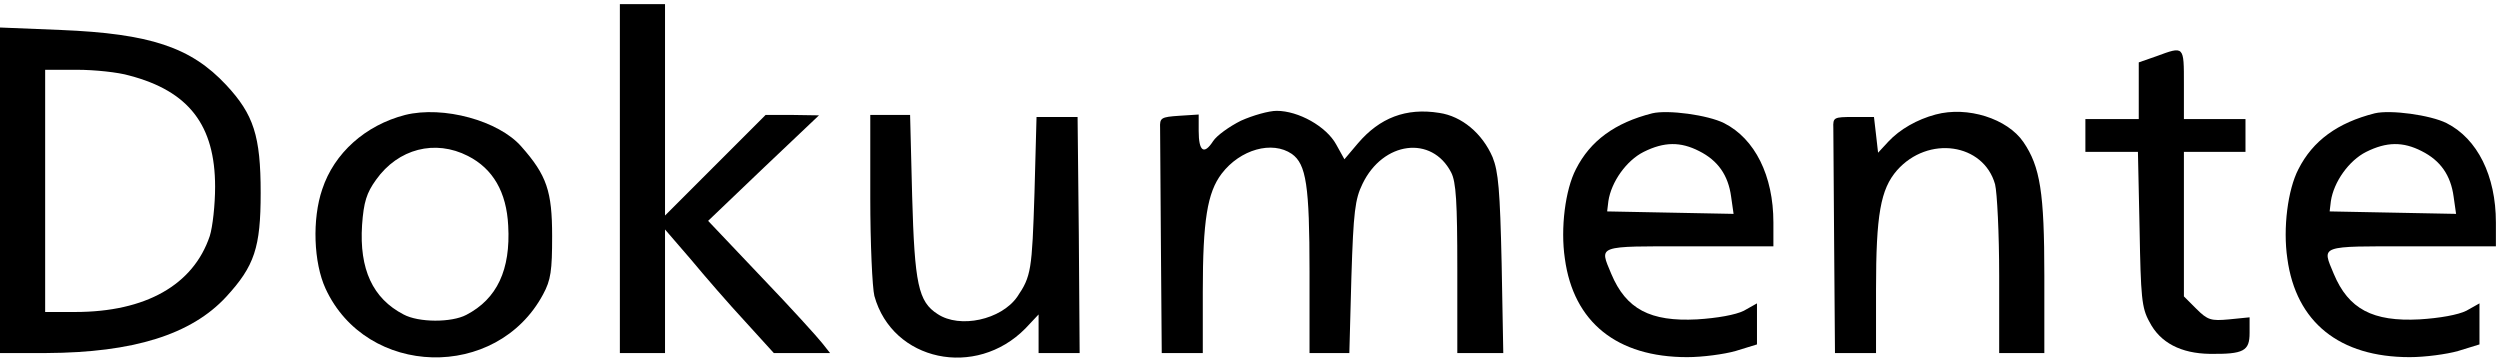
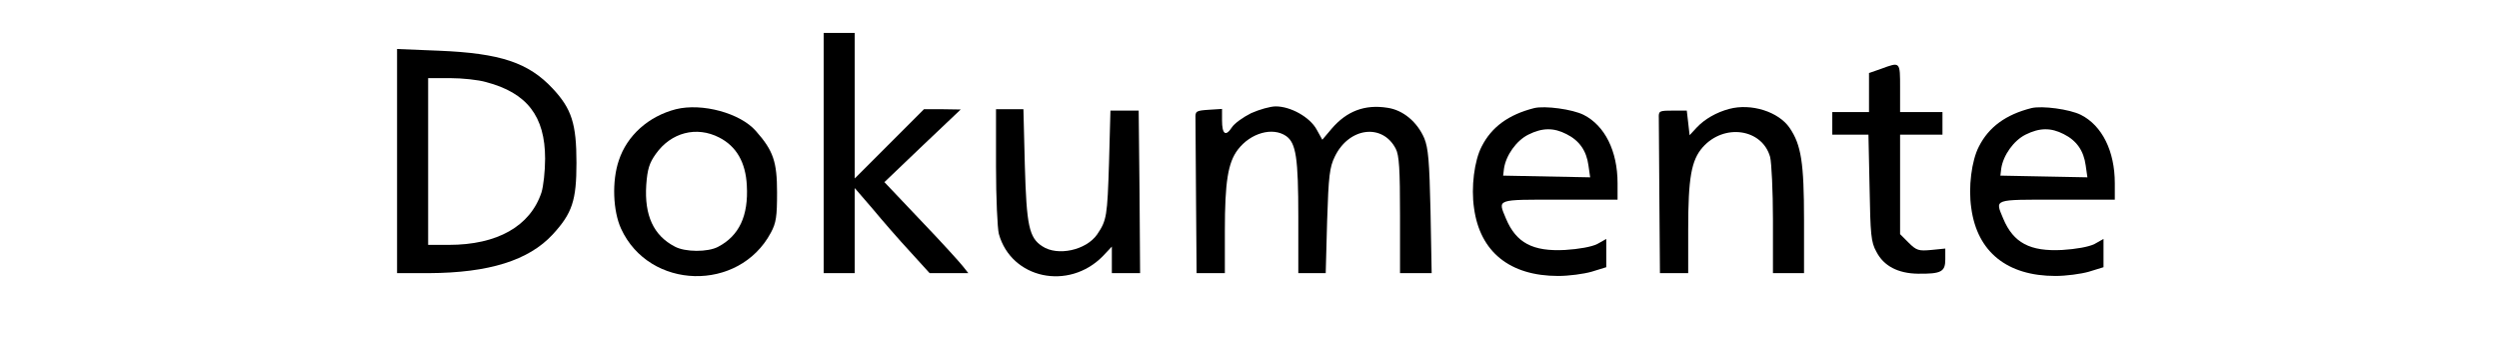
- <svg xmlns="http://www.w3.org/2000/svg" version="1.0" width="609pt" height="87pt" viewBox="0 0 609 87" preserveAspectRatio="xMidYMid meet">
-   <g transform="translate(0,87) scale(0.1,-0.1)" fill="#000000" stroke="none">
+ <svg xmlns="http://www.w3.org/2000/svg" version="1.0" width="781pt" height="111pt" viewBox="0 0 797.519 125.714" preserveAspectRatio="xMidYMid meet">
+   <g transform="matrix(0.1, 0, 0, -0.1, 97.03676, 97.64071)" fill="#000000" stroke="none">
    <path d="M1510 435 l0 -425 55 0 55 0 0 151 0 150 63 -73 c34 -41 93 -109 132 -151 l70 -77 68 0 69 0 -19 24 c-10 13 -76 86 -148 161 l-130 137 135 129 135 128 -65 1 -65 0 -122 -122 -123 -123 0 258 0 257 -55 0 -55 0 0 -425z" />
    <path d="M0 407 l0 -397 113 0 c212 1 353 45 438 137 69 75 84 120 84 253 0 139 -17 191 -84 263 -86 92 -185 125 -403 134 l-148 6 0 -396z m315 279 c145 -38 209 -121 209 -271 0 -44 -6 -98 -13 -120 -40 -119 -156 -185 -328 -185 l-73 0 0 295 0 295 78 0 c42 0 100 -6 127 -14z" />
    <path d="M5253 733 l-43 -15 0 -69 0 -69 -65 0 -65 0 0 -40 0 -40 64 0 64 0 4 -187 c3 -167 5 -193 24 -227 26 -51 77 -77 147 -78 83 -1 97 7 97 51 l0 38 -50 -5 c-44 -4 -52 -2 -80 26 l-30 30 0 176 0 176 75 0 75 0 0 40 0 40 -75 0 -75 0 0 85 c0 94 1 93 -67 68z" />
    <path d="M987 590 c-97 -25 -173 -93 -202 -181 -25 -73 -21 -179 8 -242 100 -217 417 -225 530 -14 19 35 22 58 22 142 0 109 -13 148 -75 218 -55 63 -190 100 -283 77z m153 -100 c61 -31 94 -88 98 -170 6 -107 -27 -178 -102 -217 -36 -19 -116 -19 -153 1 -75 39 -108 110 -101 218 4 56 11 78 34 110 54 76 144 99 224 58z" />
    <path d="M3023 576 c-28 -14 -59 -36 -68 -50 -22 -34 -35 -25 -35 25 l0 40 -47 -3 c-45 -3 -48 -5 -47 -30 0 -16 1 -145 2 -288 l2 -260 50 0 50 0 0 149 c0 174 11 242 46 288 45 59 123 81 171 48 35 -25 43 -77 43 -287 l0 -198 49 0 48 0 5 185 c5 160 9 190 27 227 50 104 169 119 216 28 12 -23 15 -72 15 -235 l0 -205 56 0 56 0 -4 218 c-4 179 -8 224 -22 259 -25 58 -75 100 -130 108 -81 13 -145 -12 -198 -74 l-33 -39 -20 36 c-24 44 -92 82 -145 82 -19 0 -58 -11 -87 -24z" />
    <path d="M4025 594 c-91 -23 -151 -67 -186 -136 -26 -50 -38 -144 -27 -218 21 -155 127 -240 298 -240 37 0 90 7 118 15 l52 16 0 50 0 50 -32 -18 c-20 -10 -65 -18 -114 -21 -114 -6 -173 25 -209 111 -29 70 -38 67 190 67 l205 0 0 58 c0 114 -45 204 -120 242 -40 20 -137 33 -175 24z m114 -92 c46 -23 71 -59 78 -111 l6 -42 -154 3 -154 3 3 25 c7 47 44 99 86 120 50 25 90 25 135 2z" />
    <path d="M4715 591 c-45 -12 -87 -36 -115 -66 l-25 -27 -5 44 -5 43 -50 0 c-48 0 -50 -1 -49 -27 0 -16 1 -145 2 -288 l2 -260 50 0 50 0 0 155 c0 182 11 244 51 290 76 86 211 66 239 -34 5 -20 10 -120 10 -223 l0 -188 55 0 55 0 0 188 c0 203 -10 266 -51 326 -39 57 -136 88 -214 67z" />
    <path d="M5785 594 c-91 -23 -151 -67 -186 -136 -26 -50 -38 -144 -27 -218 21 -155 127 -240 298 -240 37 0 90 7 118 15 l52 16 0 50 0 50 -32 -18 c-20 -10 -65 -18 -114 -21 -114 -6 -173 25 -209 111 -29 70 -38 67 190 67 l205 0 0 58 c0 114 -45 204 -120 242 -40 20 -137 33 -175 24z m114 -92 c46 -23 71 -59 78 -111 l6 -42 -154 3 -154 3 3 25 c7 47 44 99 86 120 50 25 90 25 135 2z" />
    <path d="M2120 388 c0 -112 5 -219 10 -239 44 -159 247 -202 368 -79 l32 34 0 -47 0 -47 50 0 50 0 -2 288 -3 287 -50 0 -50 0 -5 -185 c-6 -188 -8 -203 -42 -253 -39 -56 -140 -78 -194 -42 -47 30 -56 73 -62 287 l-5 198 -49 0 -48 0 0 -202z" />
  </g>
</svg>
